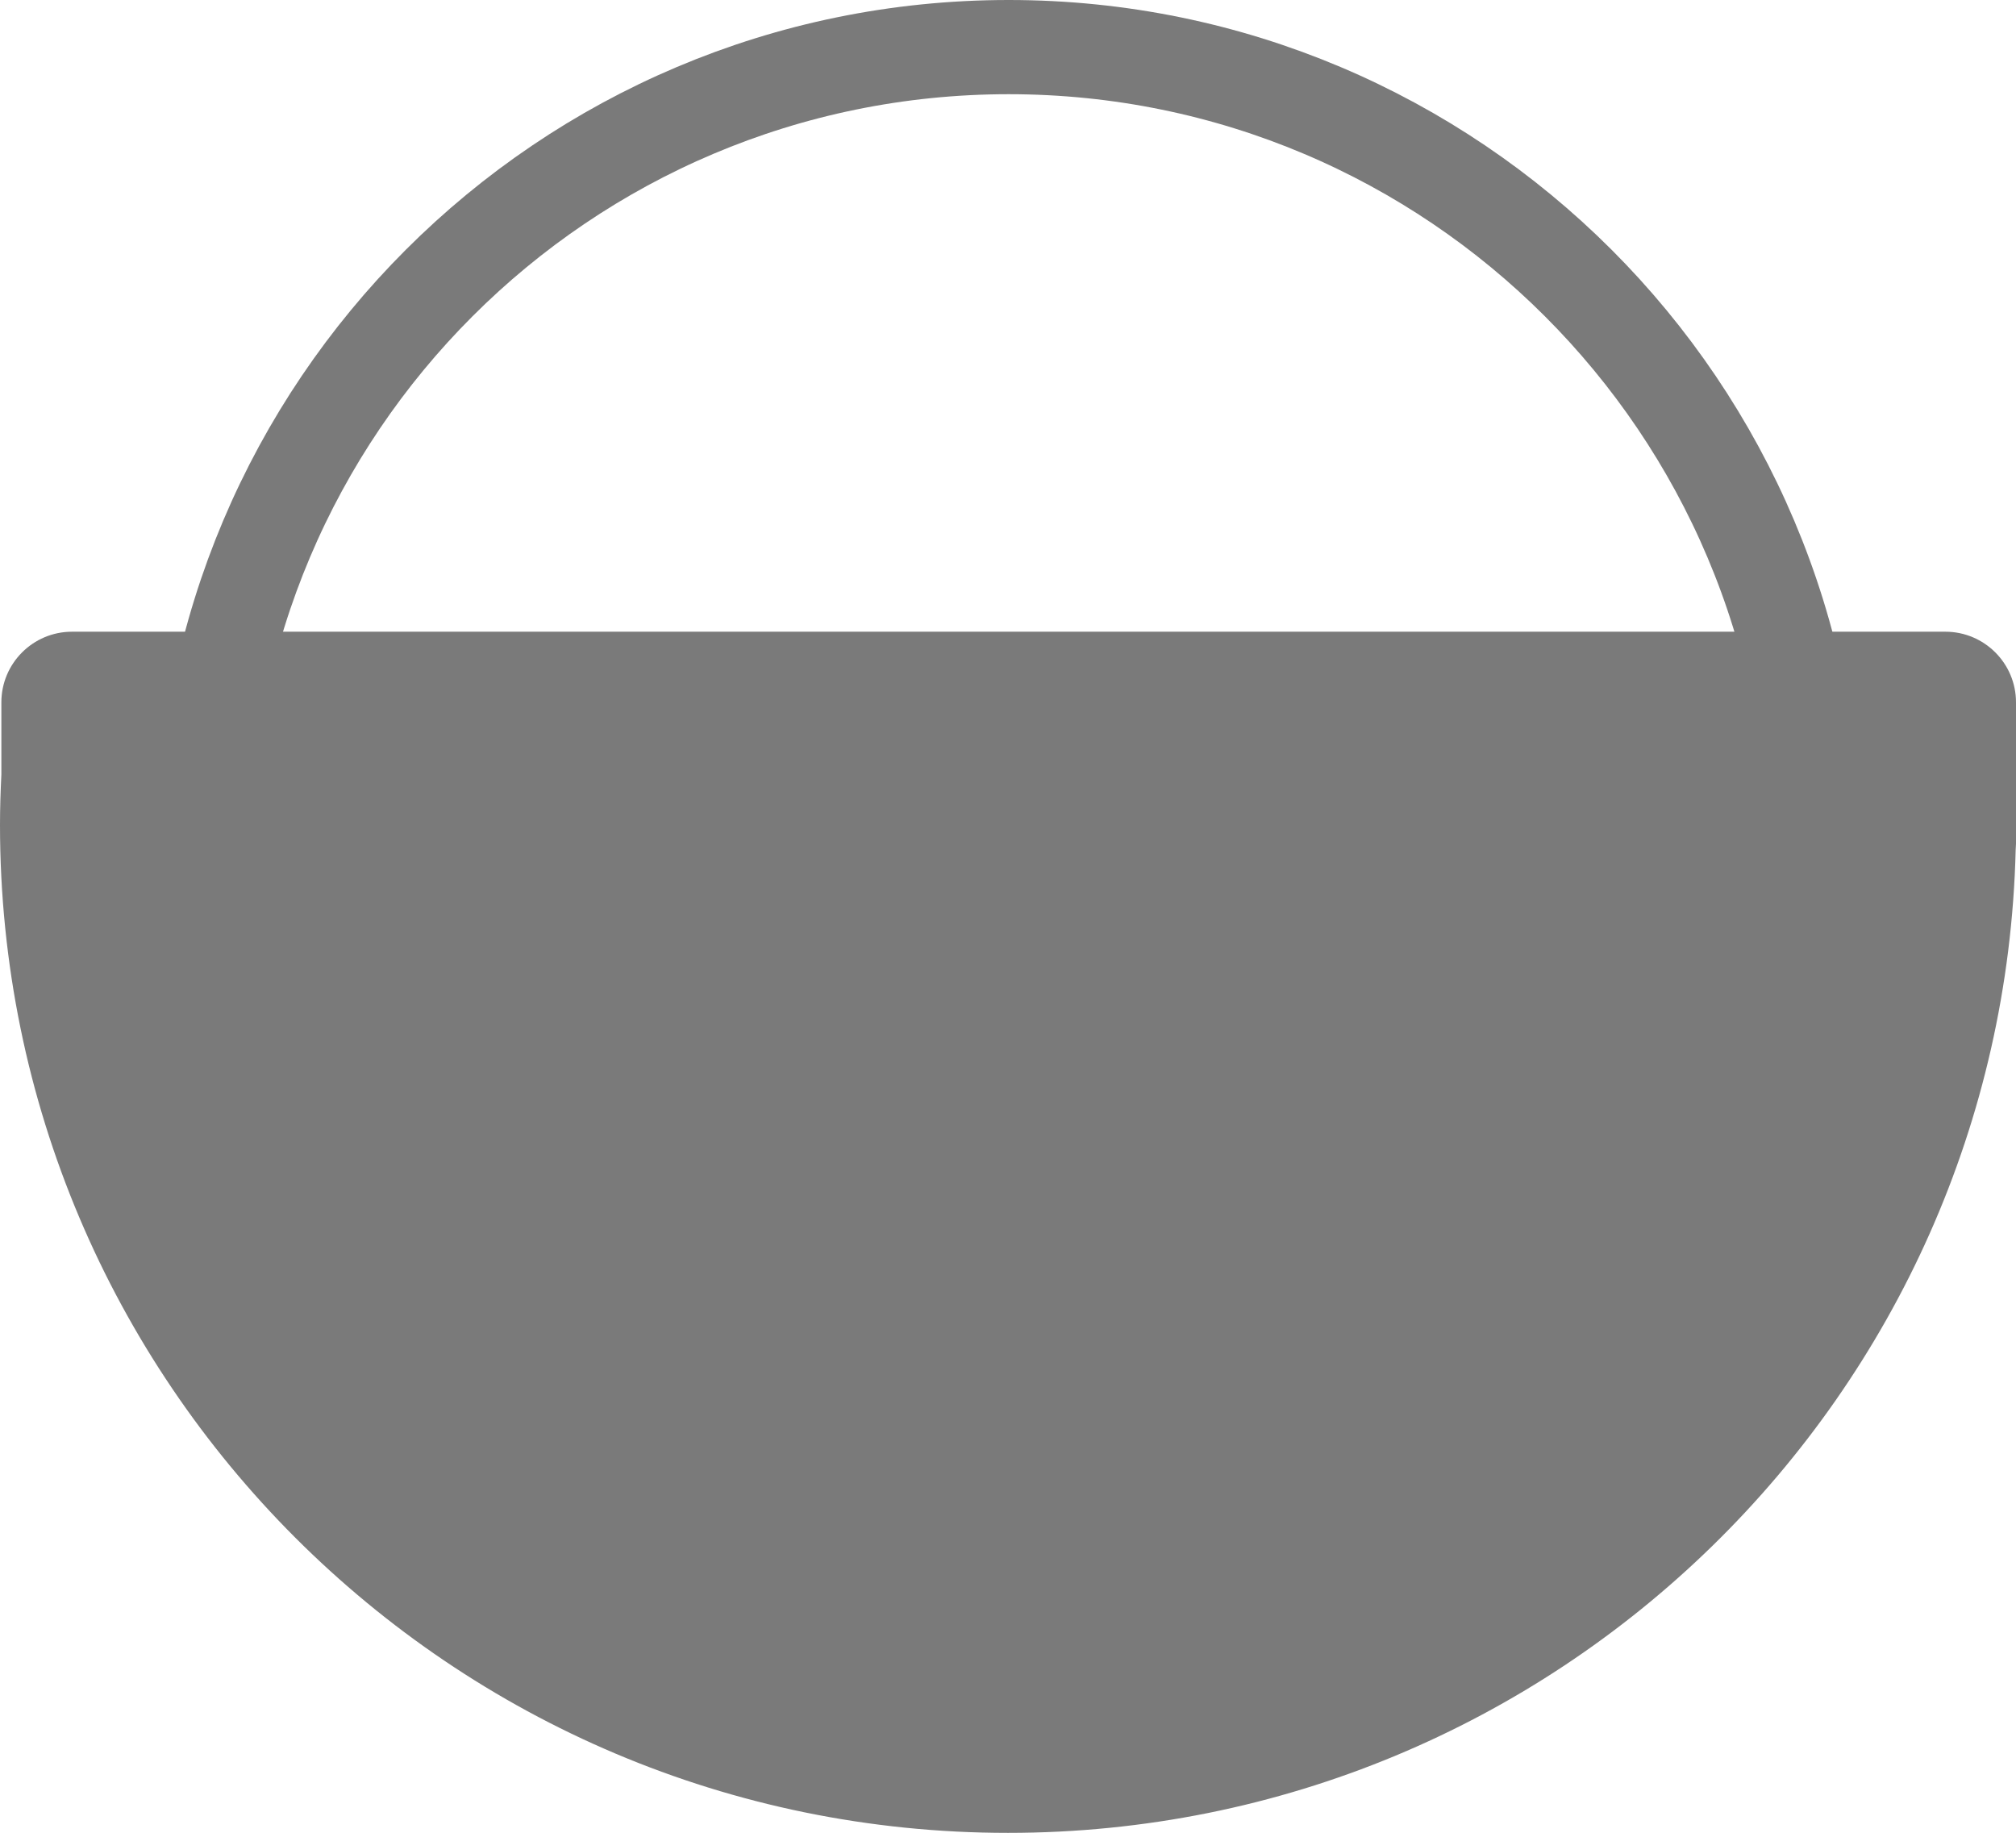
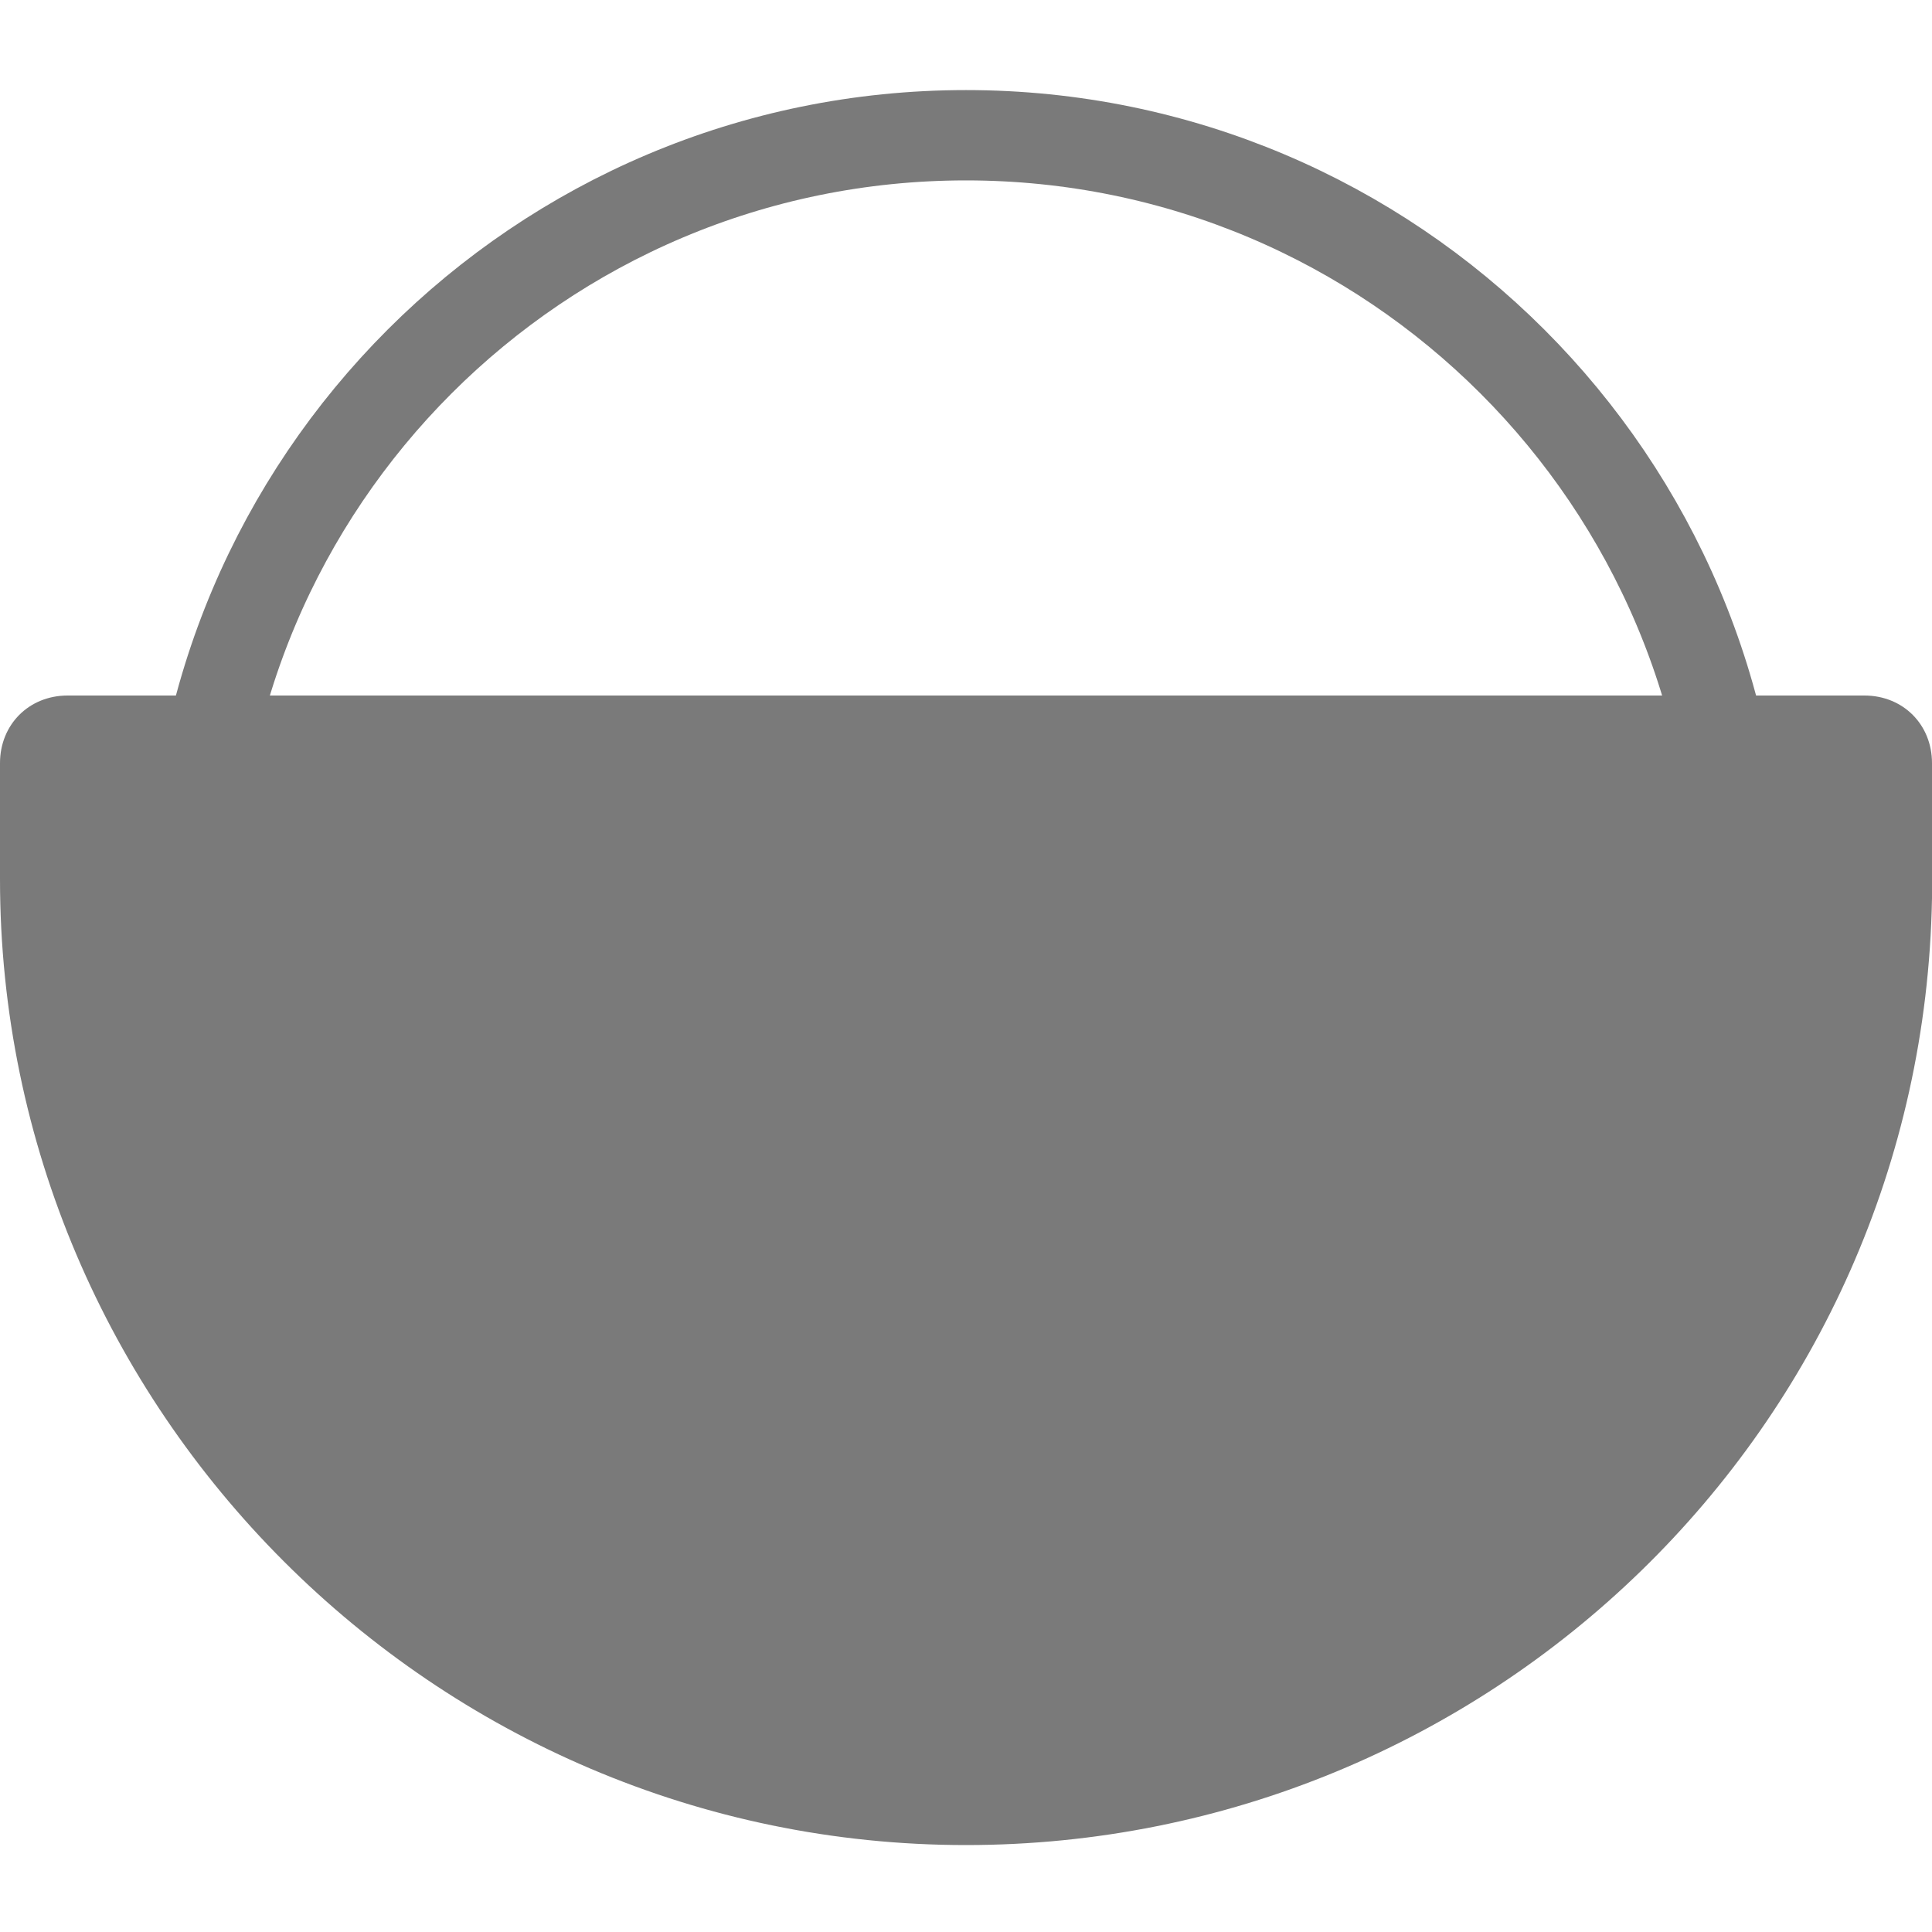
- <svg xmlns="http://www.w3.org/2000/svg" viewBox="0 0 428 389.11">
-   <circle cx="214.15" cy="181" r="171" fill="none" stroke="#7A7A7A" stroke-miterlimit="10" stroke-width="20" />
-   <path fill="#7A7A7A" d="M413 134.11H15.29a15 15 0 0 0-15 15v15.3C.12 168 0 171.52 0 175.11c0 118.19 95.81 214 214 214 116.4 0 211.1-92.94 213.93-208.67 0-.44.07-.88.07-1.33v-30a15 15 0 0 0-15-15Z" />
+ <svg xmlns="http://www.w3.org/2000/svg" viewBox="0 0 20 20">
+   <circle cx="10" cy="9.4" r="8" style="fill:none;stroke:#7A7A7A;stroke-width:.935;stroke-miterlimit:10" />
+   <path fill="#7A7A7A" d="M19.3 7.2H.7c-.4 0-.7.3-.7.7v1.2c0 5.5 4.5 10 10 10 5.4 0 9.9-4.3 10-9.8V7.9c0-.4-.3-.7-.7-.7" />
</svg>
